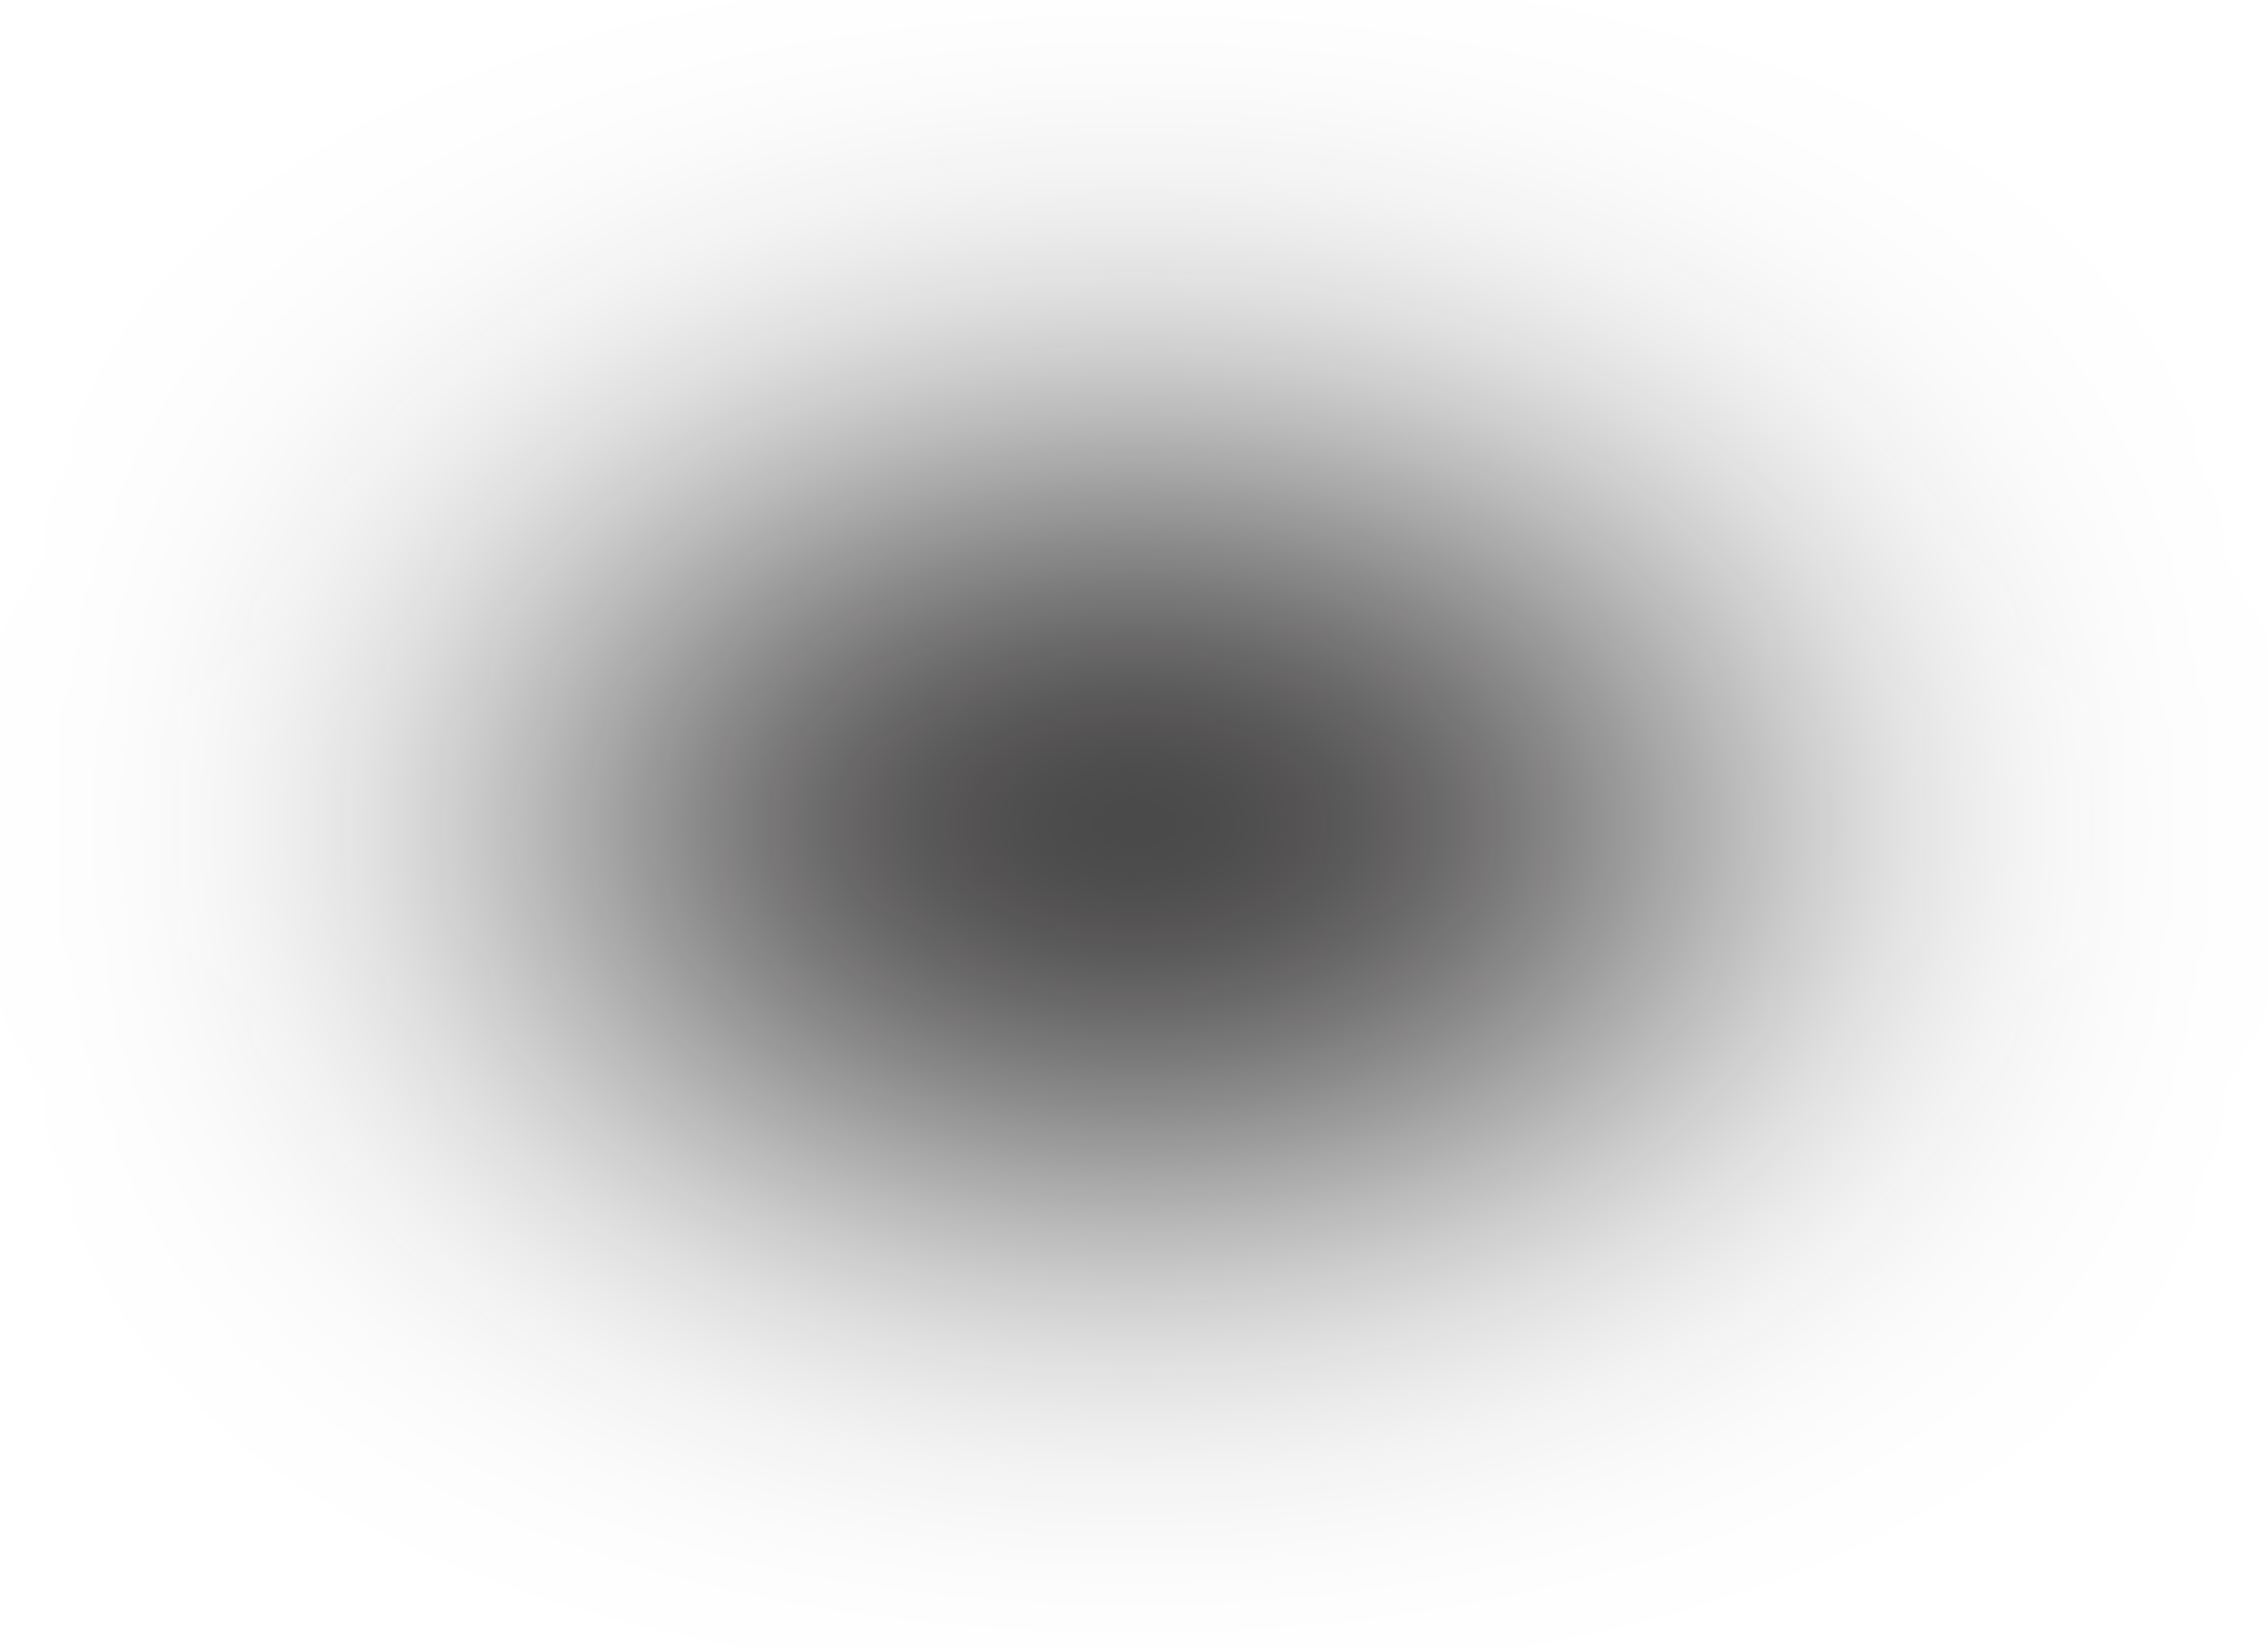
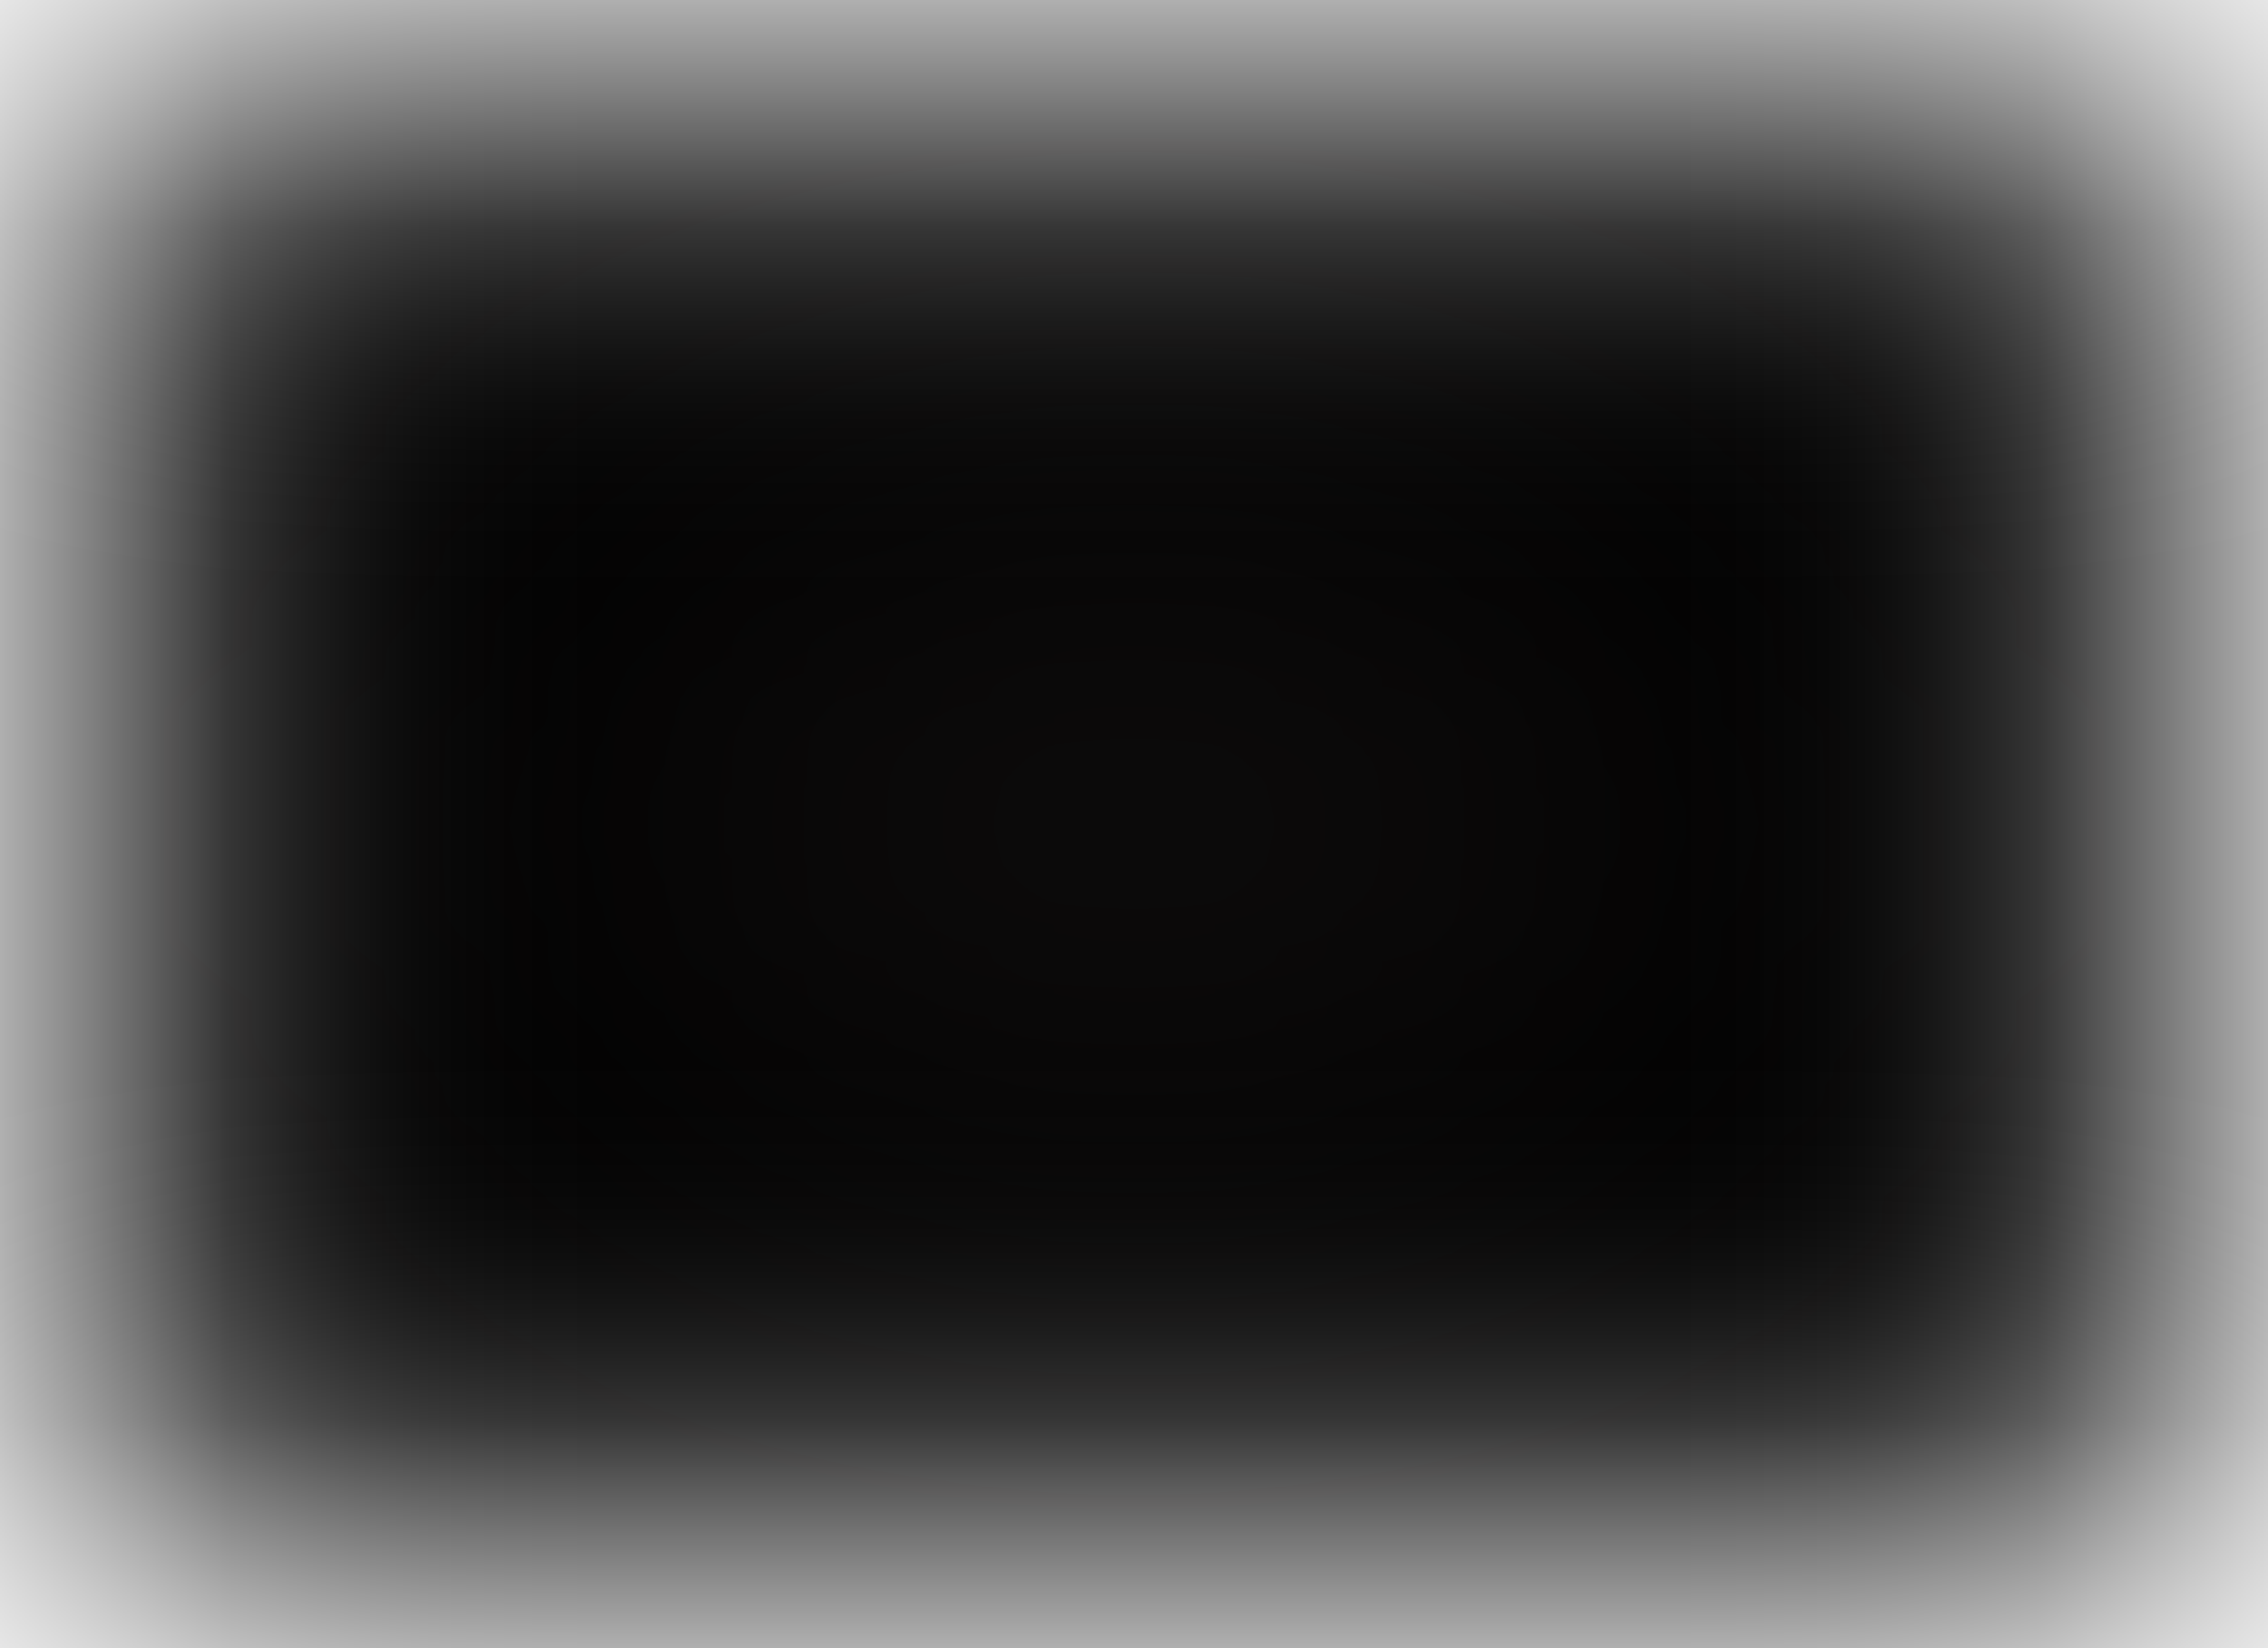
<svg xmlns="http://www.w3.org/2000/svg" width="150" height="109" viewBox="0 0 150 109" fill="none">
  <g id="Ellipse 9" filter="url(#filter0_f_9_45)">
    <ellipse cx="75" cy="54.5" rx="40" ry="19.5" fill="#0F0D0D" />
  </g>
  <defs>
    <filter id="filter0_f_9_45" x="0" y="0" width="150" height="109" filterUnits="userSpaceOnUse" color-interpolation-filters="sRGB">
-       <feFlood flood-opacity="0" result="BackgroundImageFix" />
+       <feFlood floodOpacity="0" result="BackgroundImageFix" />
      <feBlend mode="normal" in="SourceGraphic" in2="BackgroundImageFix" result="shape" />
      <feGaussianBlur stdDeviation="17.5" result="effect1_foregroundBlur_9_45" />
    </filter>
  </defs>
</svg>
